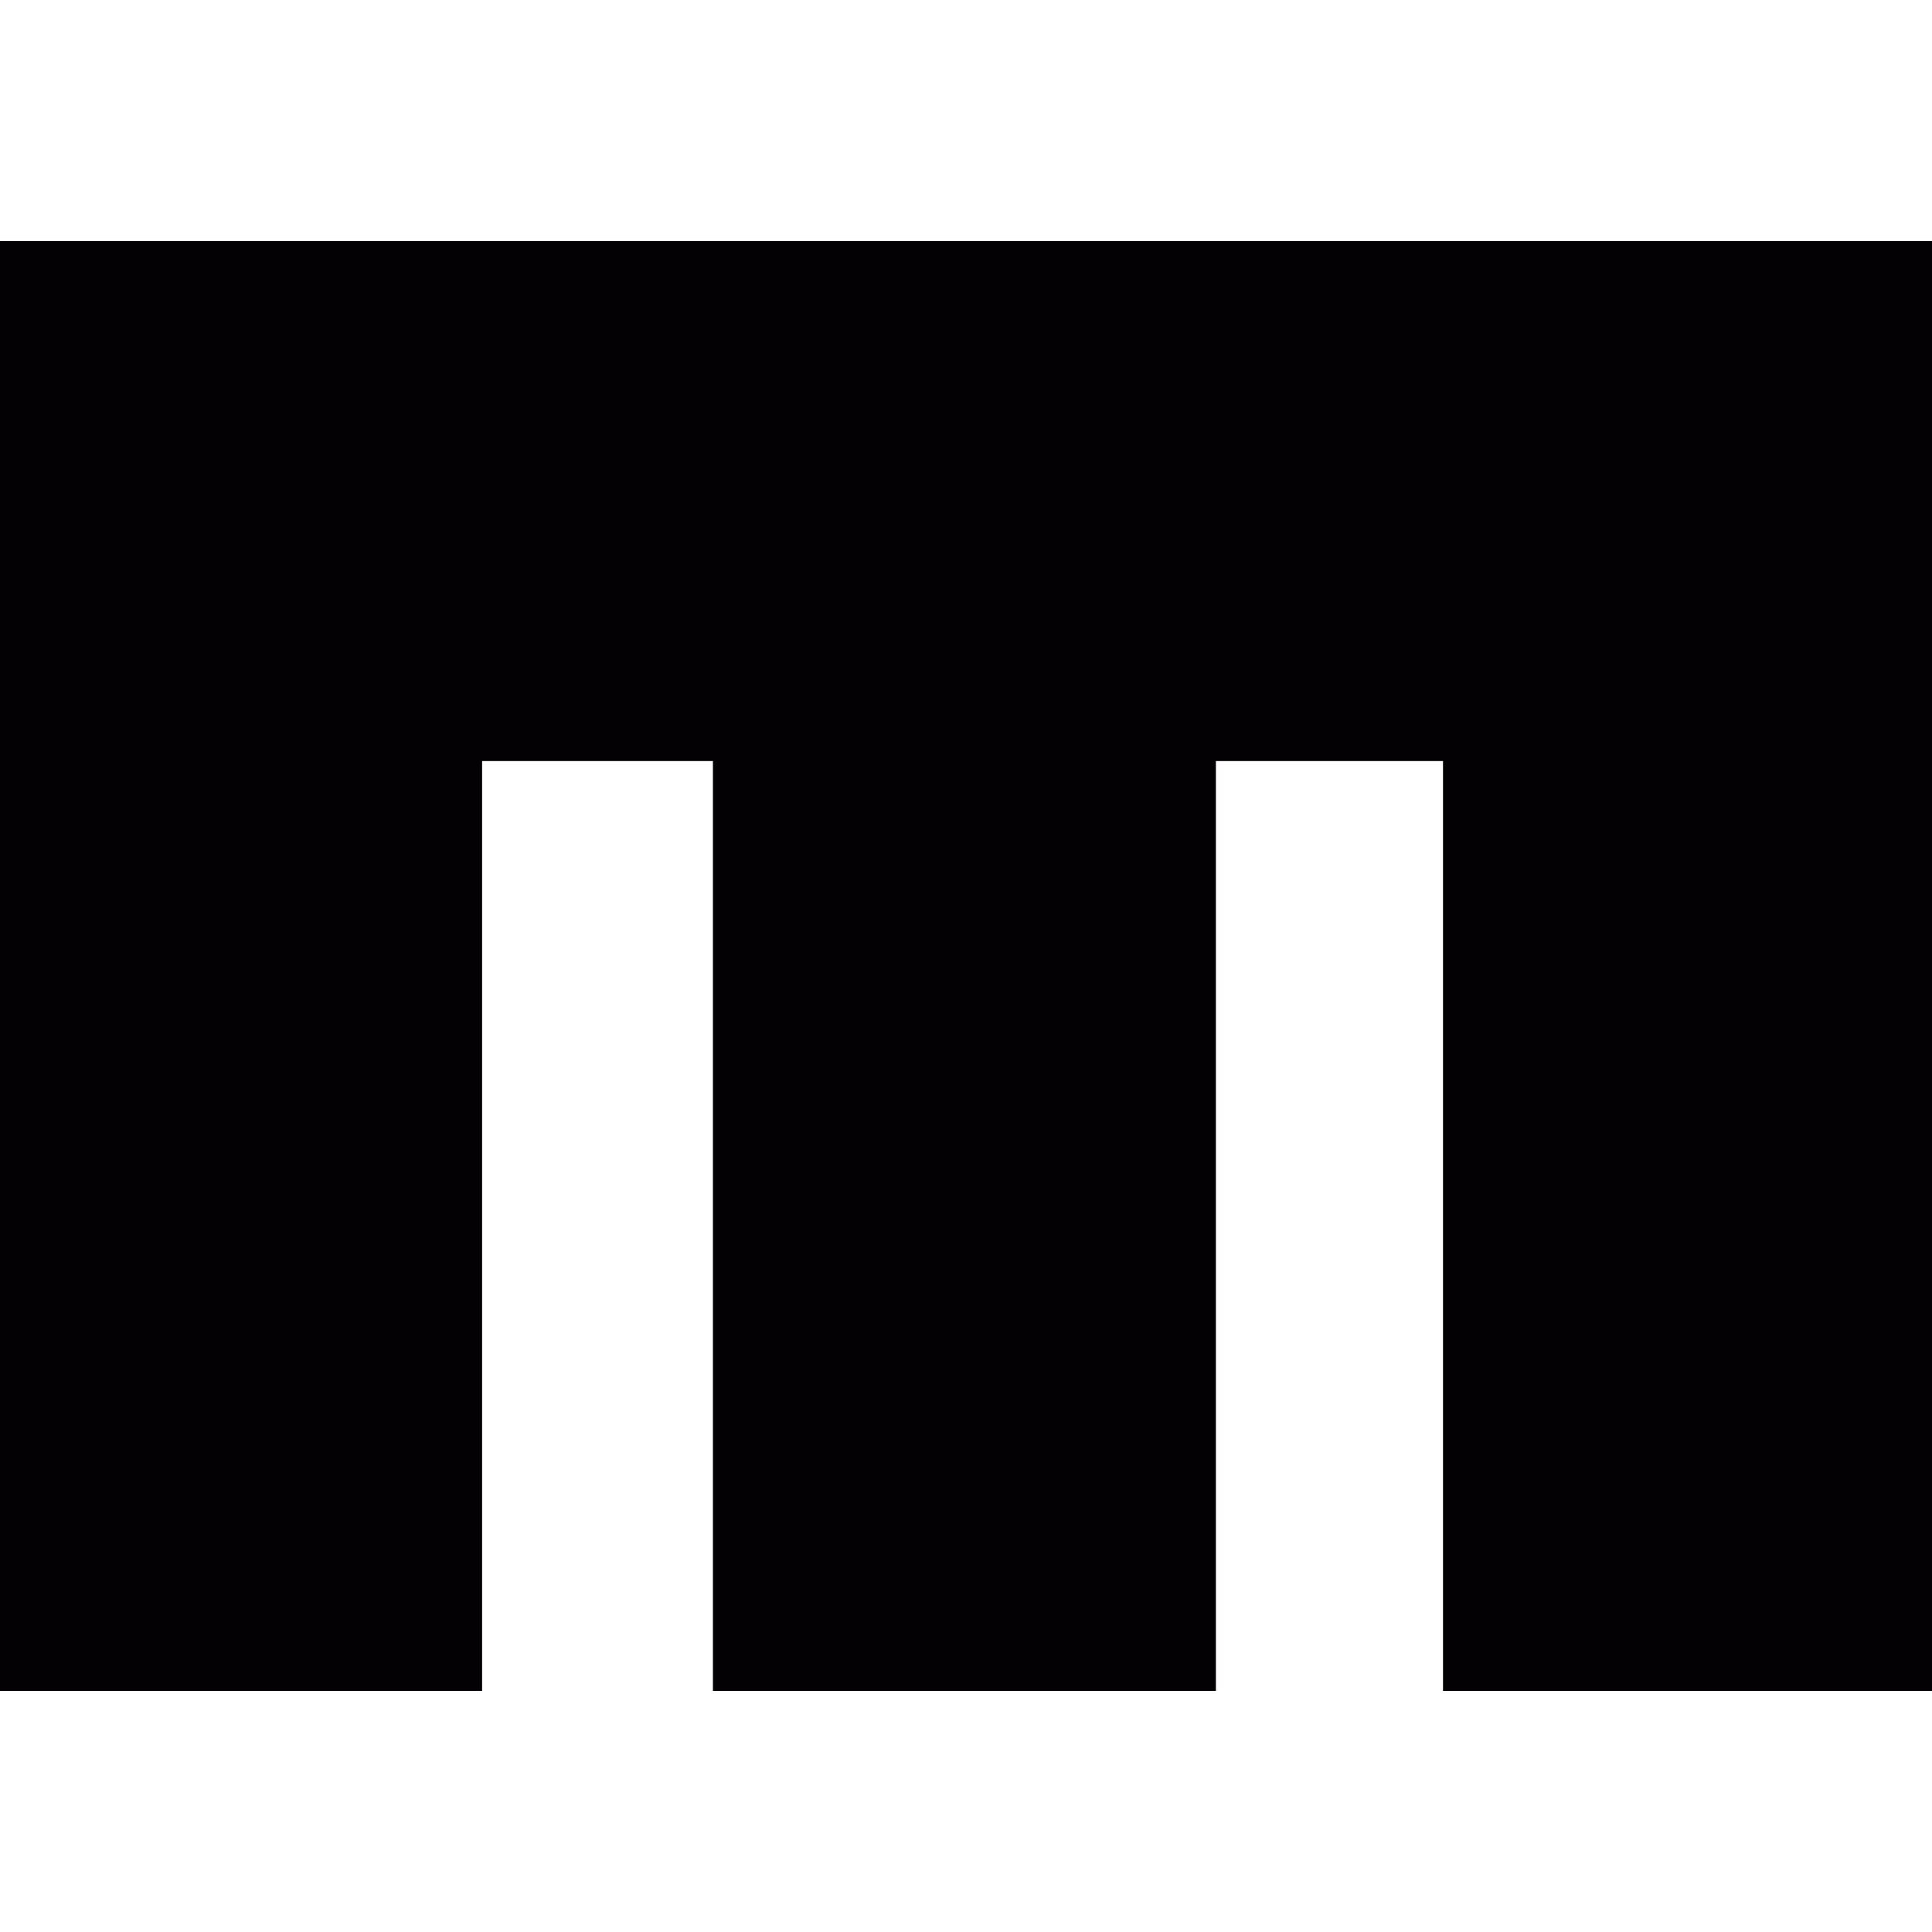
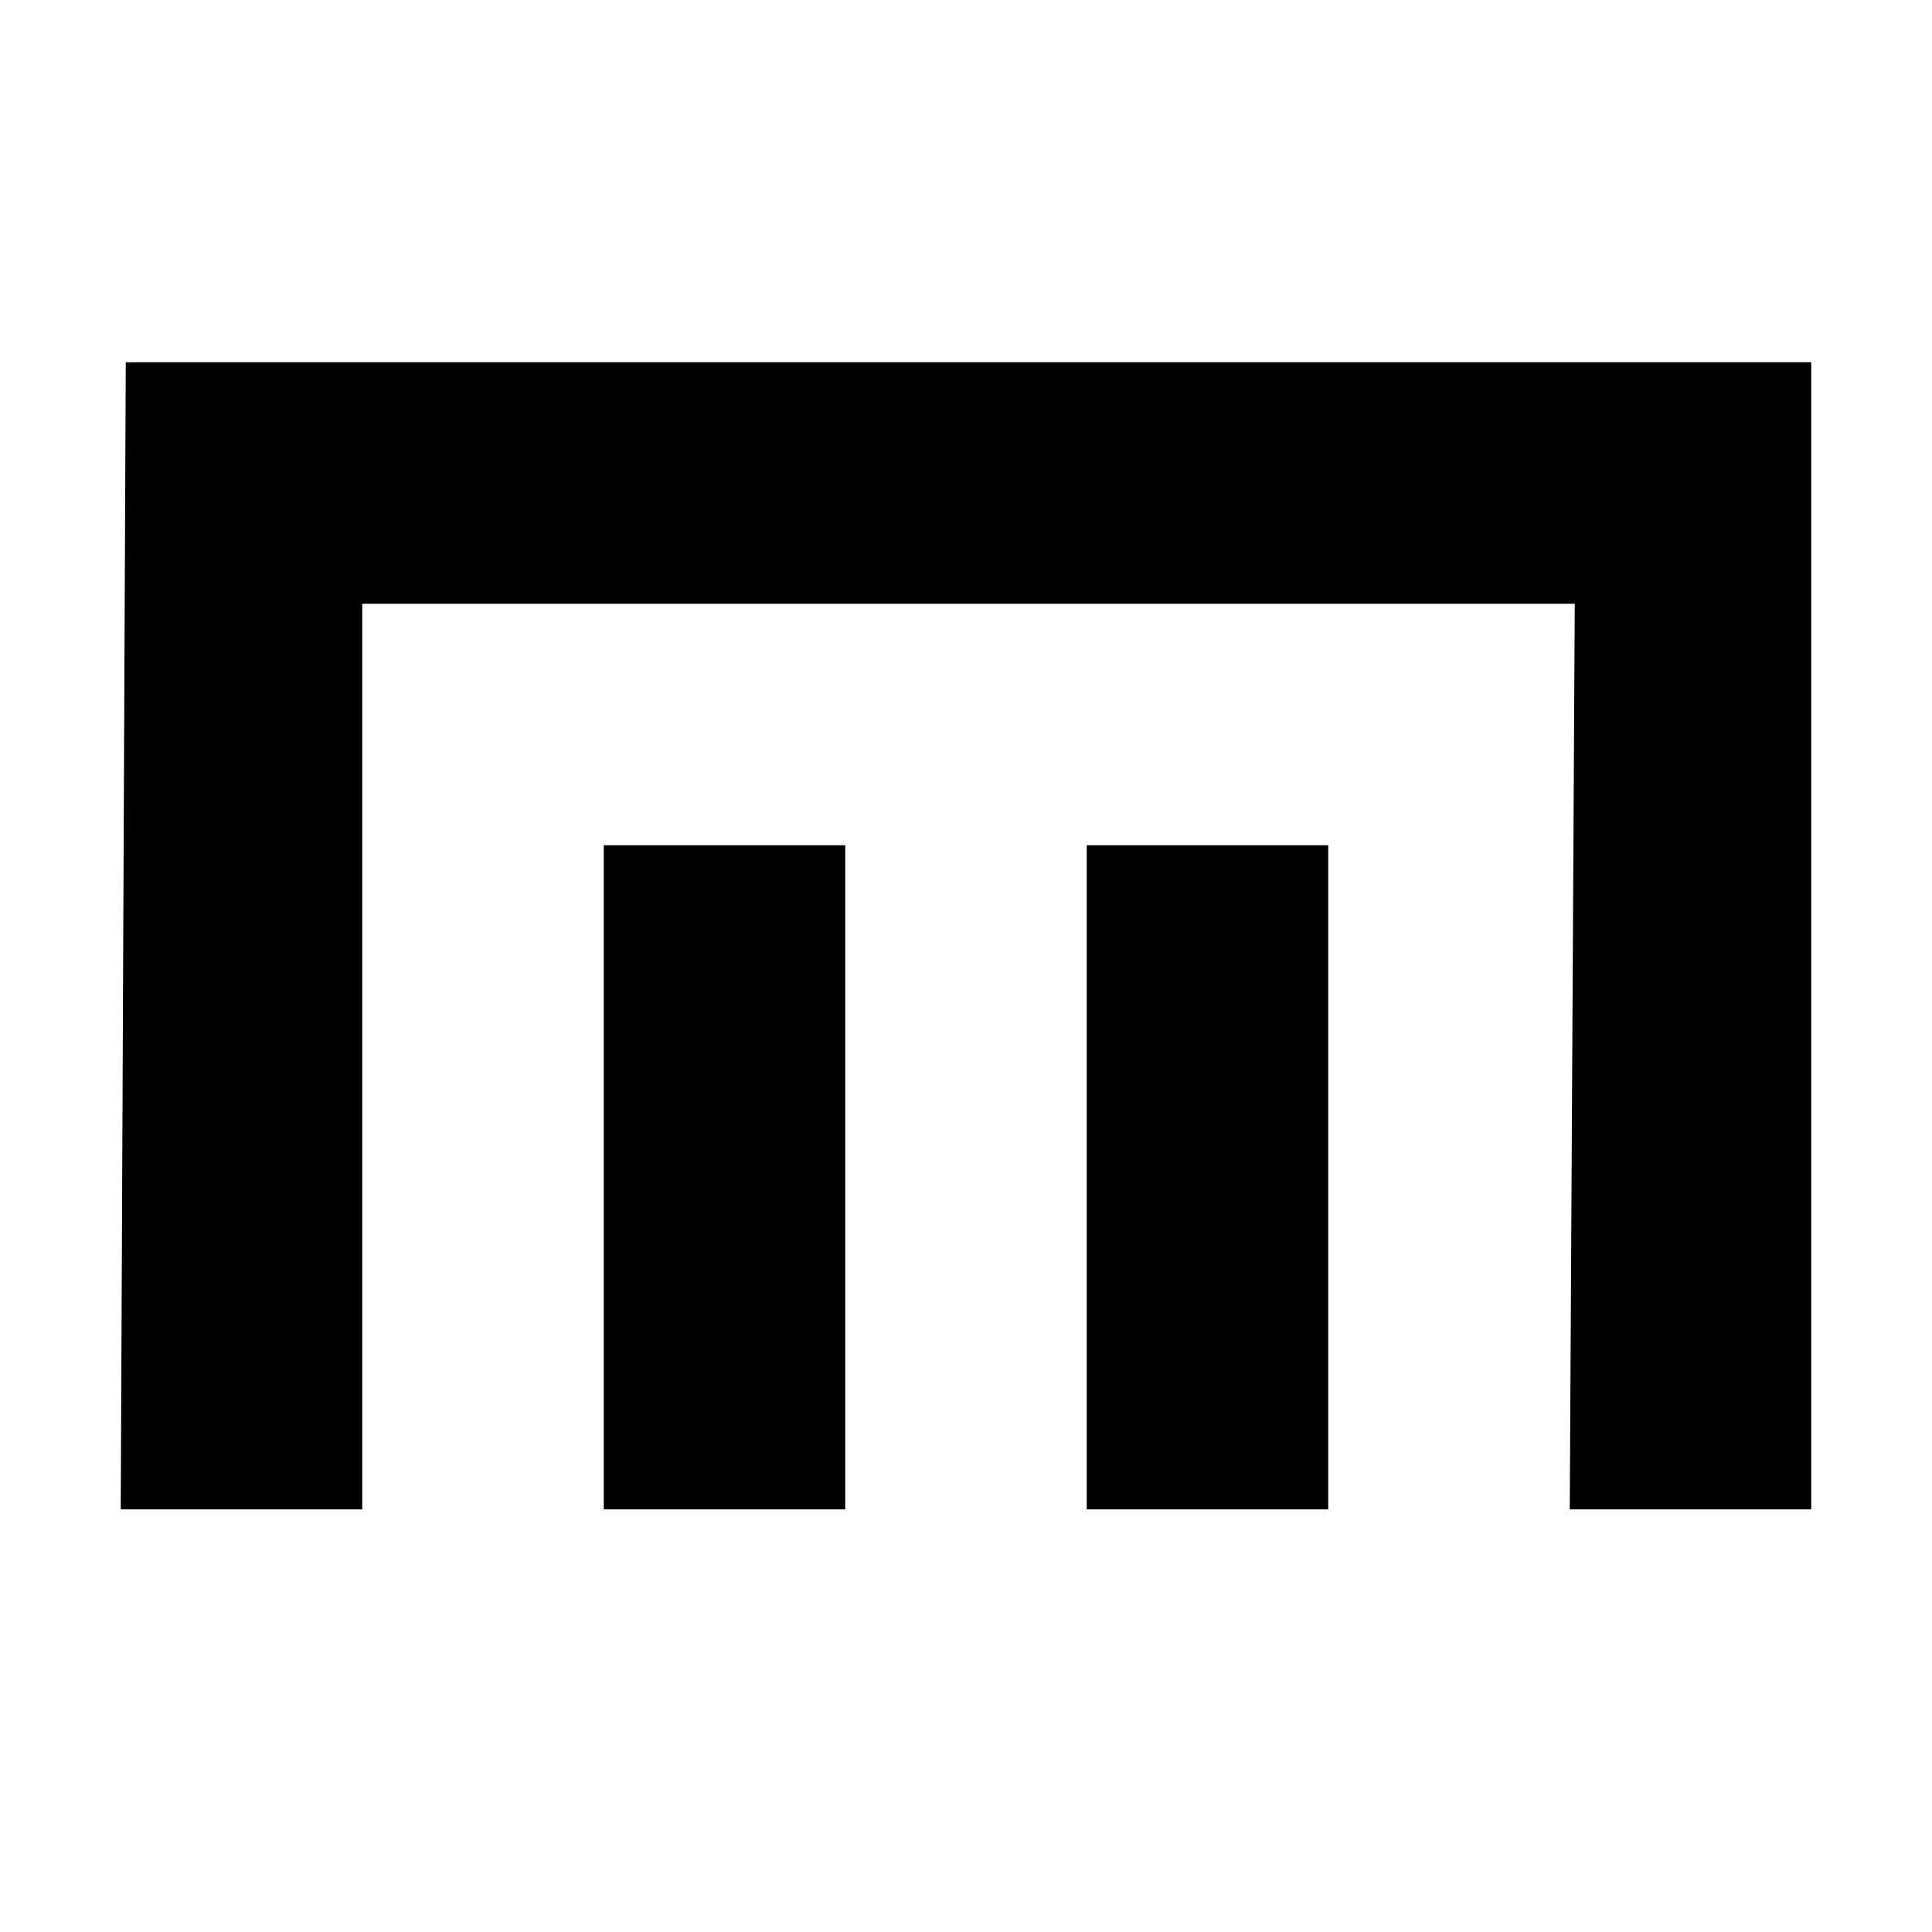
- <svg xmlns="http://www.w3.org/2000/svg" height="800px" width="800px" version="1.1" id="Capa_1" viewBox="0 0 18.791 18.791" xml:space="preserve">
-   <g>
-     <path style="fill:#030104;" d="M11.825,7.402h2.21v9.044h4.756V2.345H0v14.101h4.689V7.402h2.245v9.044h2.178h0.536h2.178V7.402   H11.825z" />
-   </g>
+ <svg xmlns="http://www.w3.org/2000/svg" fill="none" viewBox="0 0 32 32" width="32" height="32">
+   <path fill="black" d="M10 14h4v11h-4V14zm8 11h4V14h-4v11zM2.083 6L2 25h4V10h20.083L26 25h4V6H2.083z" />
</svg>
